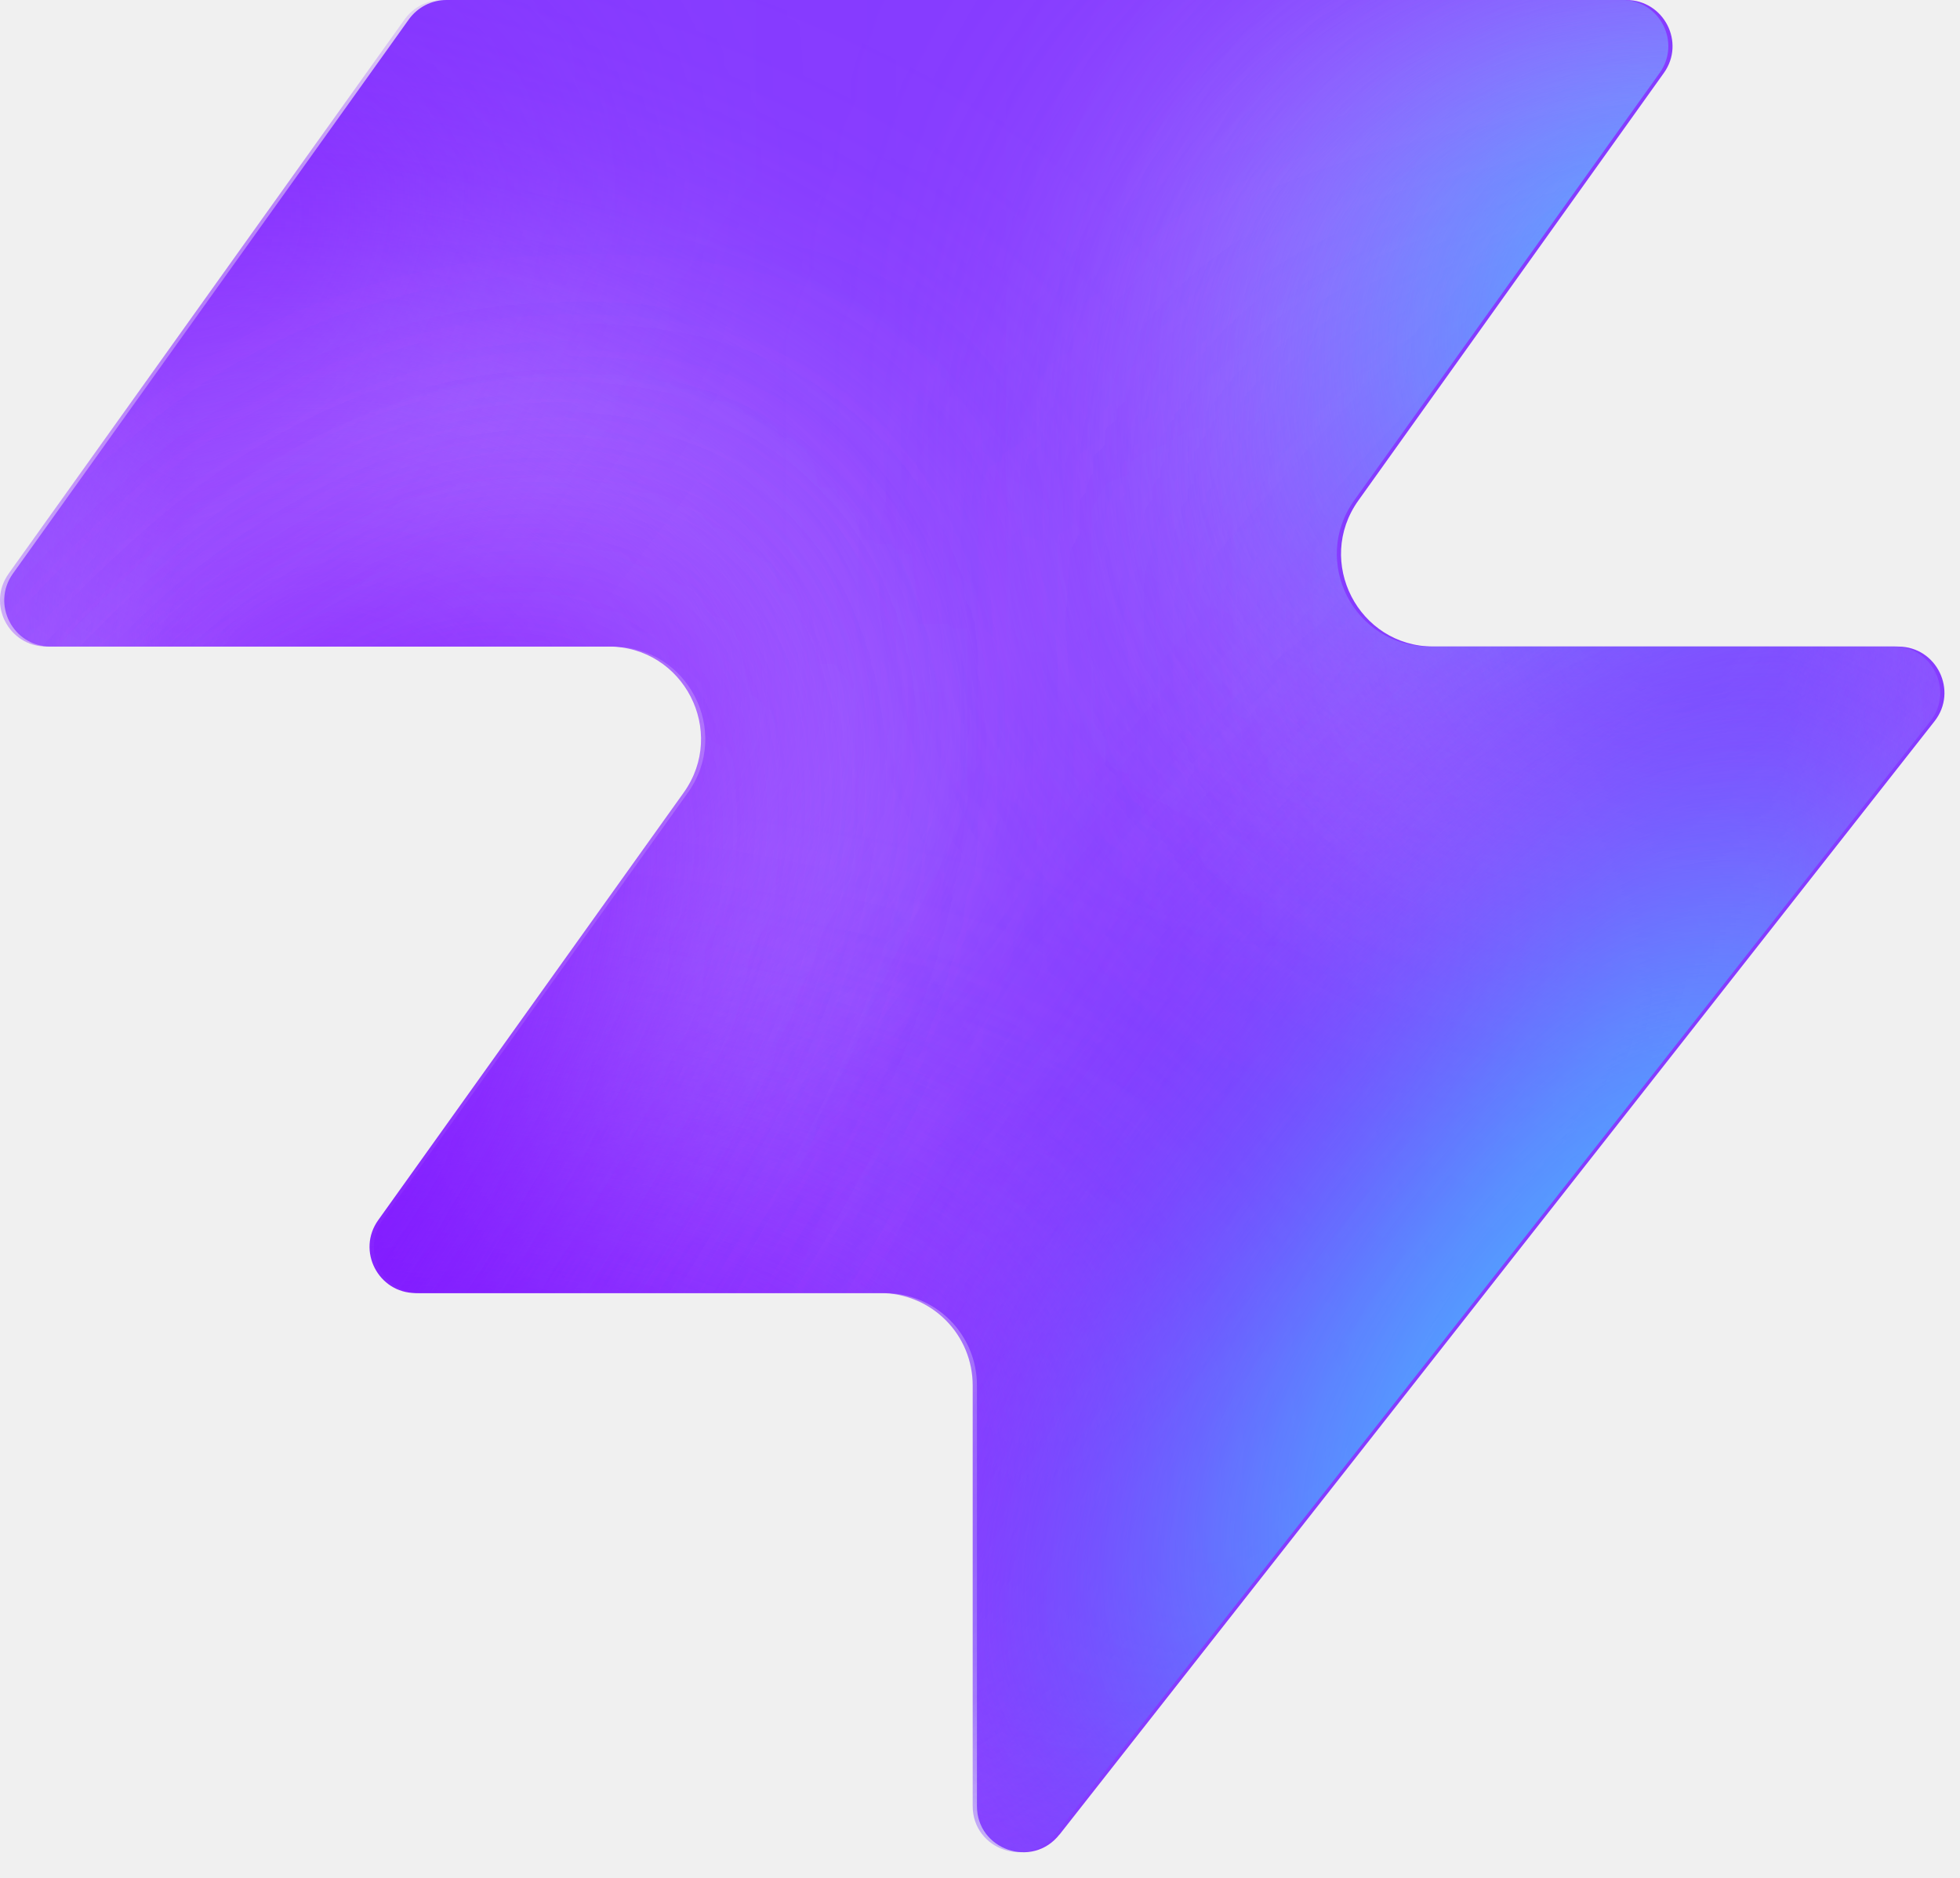
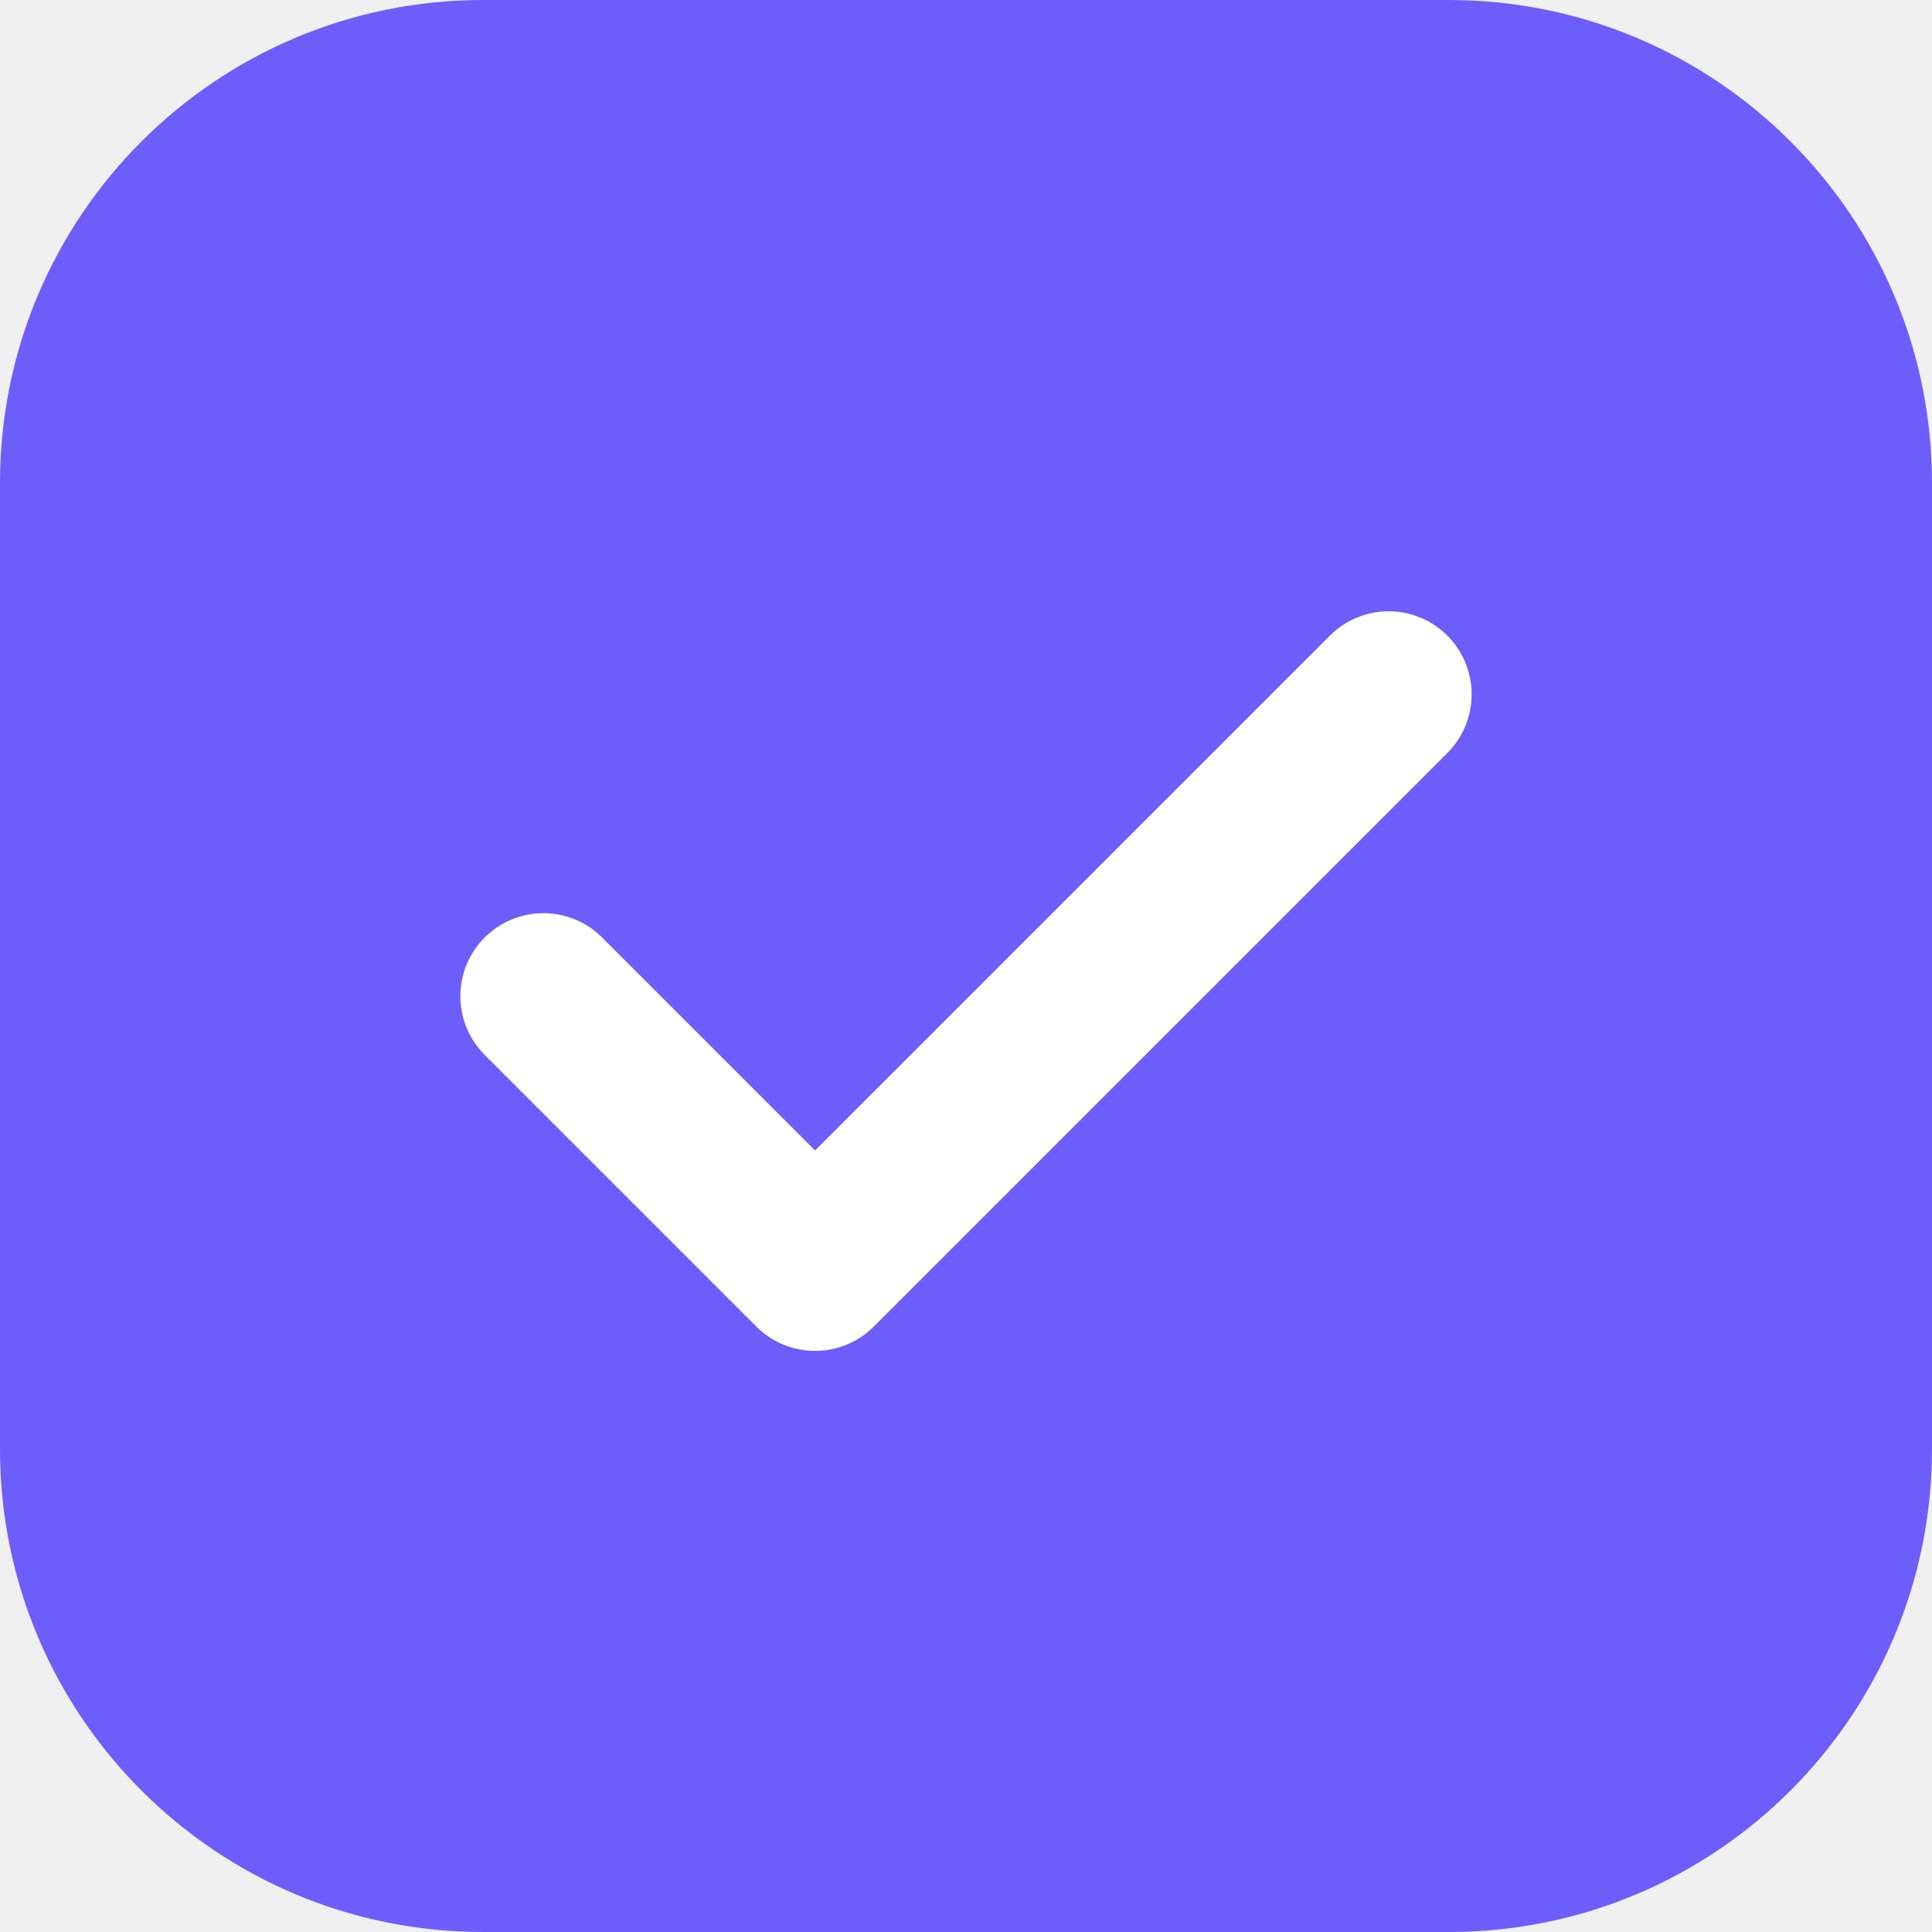
- <svg xmlns="http://www.w3.org/2000/svg" width="48" height="46" fill="none" viewBox="0 0 48 46">
-   <path fill="#863bff" d="M25.946 44.938c-.664.845-2.021.375-2.021-.698V33.937a2.26 2.26 0 0 0-2.262-2.262H10.287c-.92 0-1.456-1.04-.92-1.788l7.48-10.471c1.07-1.497 0-3.578-1.842-3.578H1.237c-.92 0-1.456-1.04-.92-1.788L10.013.474c.214-.297.556-.474.92-.474h28.894c.92 0 1.456 1.04.92 1.788l-7.48 10.471c-1.07 1.498 0 3.579 1.842 3.579h11.377c.943 0 1.473 1.088.89 1.83L25.947 44.94z" style="fill:#863bff;fill:color(display-p3 .525 .23 1);fill-opacity:1" />
-   <mask id="a" width="48" height="46" x="0" y="0" maskUnits="userSpaceOnUse" style="mask-type:alpha">
-     <path fill="#000" d="M25.842 44.938c-.664.844-2.021.375-2.021-.698V33.937a2.26 2.26 0 0 0-2.262-2.262H10.183c-.92 0-1.456-1.04-.92-1.788l7.48-10.471c1.07-1.498 0-3.579-1.842-3.579H1.133c-.92 0-1.456-1.04-.92-1.787L9.91.473c.214-.297.556-.474.92-.474h28.894c.92 0 1.456 1.04.92 1.788l-7.48 10.471c-1.07 1.498 0 3.578 1.842 3.578h11.377c.943 0 1.473 1.088.89 1.832L25.843 44.94z" style="fill:#000;fill-opacity:1" />
-   </mask>
-   <g mask="url(#a)">
-     <g filter="url(#b)">
-       <ellipse cx="5.508" cy="14.704" fill="#ede6ff" rx="5.508" ry="14.704" style="fill:#ede6ff;fill:color(display-p3 .927 .903 1);fill-opacity:1" transform="matrix(.00324 1 1 -.00324 -4.47 31.516)" />
-     </g>
-     <g filter="url(#c)">
-       <ellipse cx="10.399" cy="29.851" fill="#ede6ff" rx="10.399" ry="29.851" style="fill:#ede6ff;fill:color(display-p3 .927 .903 1);fill-opacity:1" transform="matrix(.00324 1 1 -.00324 -39.328 7.883)" />
-     </g>
-     <g filter="url(#d)">
-       <ellipse cx="5.508" cy="30.487" fill="#7e14ff" rx="5.508" ry="30.487" style="fill:#7e14ff;fill:color(display-p3 .492 .077 1);fill-opacity:1" transform="rotate(89.814 -25.913 -14.639)scale(1 -1)" />
-     </g>
-     <g filter="url(#e)">
-       <ellipse cx="5.508" cy="30.599" fill="#7e14ff" rx="5.508" ry="30.599" style="fill:#7e14ff;fill:color(display-p3 .492 .077 1);fill-opacity:1" transform="rotate(89.814 -32.644 -3.334)scale(1 -1)" />
-     </g>
-     <g filter="url(#f)">
-       <ellipse cx="5.508" cy="30.599" fill="#7e14ff" rx="5.508" ry="30.599" style="fill:#7e14ff;fill:color(display-p3 .492 .077 1);fill-opacity:1" transform="matrix(.00324 1 1 -.00324 -34.34 30.47)" />
-     </g>
-     <g filter="url(#g)">
-       <ellipse cx="14.072" cy="22.078" fill="#ede6ff" rx="14.072" ry="22.078" style="fill:#ede6ff;fill:color(display-p3 .927 .903 1);fill-opacity:1" transform="rotate(93.35 24.506 48.493)scale(-1 1)" />
-     </g>
-     <g filter="url(#h)">
-       <ellipse cx="3.47" cy="21.501" fill="#7e14ff" rx="3.47" ry="21.501" style="fill:#7e14ff;fill:color(display-p3 .492 .077 1);fill-opacity:1" transform="rotate(89.009 28.708 47.59)scale(-1 1)" />
-     </g>
-     <g filter="url(#i)">
-       <ellipse cx="3.47" cy="21.501" fill="#7e14ff" rx="3.47" ry="21.501" style="fill:#7e14ff;fill:color(display-p3 .492 .077 1);fill-opacity:1" transform="rotate(89.009 28.708 47.59)scale(-1 1)" />
-     </g>
-     <g filter="url(#j)">
-       <ellipse cx=".387" cy="8.972" fill="#7e14ff" rx="4.407" ry="29.108" style="fill:#7e14ff;fill:color(display-p3 .492 .077 1);fill-opacity:1" transform="rotate(39.51 .387 8.972)" />
-     </g>
-     <g filter="url(#k)">
-       <ellipse cx="47.523" cy="-6.092" fill="#7e14ff" rx="4.407" ry="29.108" style="fill:#7e14ff;fill:color(display-p3 .492 .077 1);fill-opacity:1" transform="rotate(37.892 47.523 -6.092)" />
-     </g>
-     <g filter="url(#l)">
-       <ellipse cx="41.412" cy="6.333" fill="#47bfff" rx="5.971" ry="9.665" style="fill:#47bfff;fill:color(display-p3 .28 .748 1);fill-opacity:1" transform="rotate(37.892 41.412 6.333)" />
-     </g>
-     <g filter="url(#m)">
-       <ellipse cx="-1.879" cy="38.332" fill="#7e14ff" rx="4.407" ry="29.108" style="fill:#7e14ff;fill:color(display-p3 .492 .077 1);fill-opacity:1" transform="rotate(37.892 -1.88 38.332)" />
-     </g>
-     <g filter="url(#n)">
-       <ellipse cx="-1.879" cy="38.332" fill="#7e14ff" rx="4.407" ry="29.108" style="fill:#7e14ff;fill:color(display-p3 .492 .077 1);fill-opacity:1" transform="rotate(37.892 -1.88 38.332)" />
-     </g>
-     <g filter="url(#o)">
-       <ellipse cx="35.651" cy="29.907" fill="#7e14ff" rx="4.407" ry="29.108" style="fill:#7e14ff;fill:color(display-p3 .492 .077 1);fill-opacity:1" transform="rotate(37.892 35.651 29.907)" />
-     </g>
-     <g filter="url(#p)">
-       <ellipse cx="38.418" cy="32.4" fill="#47bfff" rx="5.971" ry="15.297" style="fill:#47bfff;fill:color(display-p3 .28 .748 1);fill-opacity:1" transform="rotate(37.892 38.418 32.4)" />
-     </g>
-   </g>
-   <defs>
-     <filter id="b" width="60.045" height="41.654" x="-19.77" y="16.149" color-interpolation-filters="sRGB" filterUnits="userSpaceOnUse">
-       <feFlood flood-opacity="0" result="BackgroundImageFix" />
-       <feBlend in="SourceGraphic" in2="BackgroundImageFix" result="shape" />
-       <feGaussianBlur result="effect1_foregroundBlur_2002_17158" stdDeviation="7.659" />
-     </filter>
-     <filter id="c" width="90.34" height="51.437" x="-54.613" y="-7.533" color-interpolation-filters="sRGB" filterUnits="userSpaceOnUse">
-       <feFlood flood-opacity="0" result="BackgroundImageFix" />
-       <feBlend in="SourceGraphic" in2="BackgroundImageFix" result="shape" />
-       <feGaussianBlur result="effect1_foregroundBlur_2002_17158" stdDeviation="7.659" />
-     </filter>
-     <filter id="d" width="79.355" height="29.4" x="-49.64" y="2.03" color-interpolation-filters="sRGB" filterUnits="userSpaceOnUse">
-       <feFlood flood-opacity="0" result="BackgroundImageFix" />
-       <feBlend in="SourceGraphic" in2="BackgroundImageFix" result="shape" />
-       <feGaussianBlur result="effect1_foregroundBlur_2002_17158" stdDeviation="4.596" />
-     </filter>
-     <filter id="e" width="79.579" height="29.4" x="-45.045" y="20.029" color-interpolation-filters="sRGB" filterUnits="userSpaceOnUse">
-       <feFlood flood-opacity="0" result="BackgroundImageFix" />
-       <feBlend in="SourceGraphic" in2="BackgroundImageFix" result="shape" />
-       <feGaussianBlur result="effect1_foregroundBlur_2002_17158" stdDeviation="4.596" />
-     </filter>
-     <filter id="f" width="79.579" height="29.4" x="-43.513" y="21.178" color-interpolation-filters="sRGB" filterUnits="userSpaceOnUse">
-       <feFlood flood-opacity="0" result="BackgroundImageFix" />
-       <feBlend in="SourceGraphic" in2="BackgroundImageFix" result="shape" />
-       <feGaussianBlur result="effect1_foregroundBlur_2002_17158" stdDeviation="4.596" />
-     </filter>
-     <filter id="g" width="74.749" height="58.852" x="15.756" y="-17.901" color-interpolation-filters="sRGB" filterUnits="userSpaceOnUse">
-       <feFlood flood-opacity="0" result="BackgroundImageFix" />
-       <feBlend in="SourceGraphic" in2="BackgroundImageFix" result="shape" />
-       <feGaussianBlur result="effect1_foregroundBlur_2002_17158" stdDeviation="7.659" />
-     </filter>
-     <filter id="h" width="61.377" height="25.362" x="23.548" y="2.284" color-interpolation-filters="sRGB" filterUnits="userSpaceOnUse">
-       <feFlood flood-opacity="0" result="BackgroundImageFix" />
-       <feBlend in="SourceGraphic" in2="BackgroundImageFix" result="shape" />
-       <feGaussianBlur result="effect1_foregroundBlur_2002_17158" stdDeviation="4.596" />
-     </filter>
-     <filter id="i" width="61.377" height="25.362" x="23.548" y="2.284" color-interpolation-filters="sRGB" filterUnits="userSpaceOnUse">
-       <feFlood flood-opacity="0" result="BackgroundImageFix" />
-       <feBlend in="SourceGraphic" in2="BackgroundImageFix" result="shape" />
-       <feGaussianBlur result="effect1_foregroundBlur_2002_17158" stdDeviation="4.596" />
-     </filter>
-     <filter id="j" width="56.045" height="63.649" x="-27.636" y="-22.853" color-interpolation-filters="sRGB" filterUnits="userSpaceOnUse">
-       <feFlood flood-opacity="0" result="BackgroundImageFix" />
-       <feBlend in="SourceGraphic" in2="BackgroundImageFix" result="shape" />
-       <feGaussianBlur result="effect1_foregroundBlur_2002_17158" stdDeviation="4.596" />
-     </filter>
-     <filter id="k" width="54.814" height="64.646" x="20.116" y="-38.415" color-interpolation-filters="sRGB" filterUnits="userSpaceOnUse">
-       <feFlood flood-opacity="0" result="BackgroundImageFix" />
-       <feBlend in="SourceGraphic" in2="BackgroundImageFix" result="shape" />
-       <feGaussianBlur result="effect1_foregroundBlur_2002_17158" stdDeviation="4.596" />
-     </filter>
-     <filter id="l" width="33.541" height="35.313" x="24.641" y="-11.323" color-interpolation-filters="sRGB" filterUnits="userSpaceOnUse">
-       <feFlood flood-opacity="0" result="BackgroundImageFix" />
-       <feBlend in="SourceGraphic" in2="BackgroundImageFix" result="shape" />
-       <feGaussianBlur result="effect1_foregroundBlur_2002_17158" stdDeviation="4.596" />
-     </filter>
-     <filter id="m" width="54.814" height="64.646" x="-29.286" y="6.009" color-interpolation-filters="sRGB" filterUnits="userSpaceOnUse">
-       <feFlood flood-opacity="0" result="BackgroundImageFix" />
-       <feBlend in="SourceGraphic" in2="BackgroundImageFix" result="shape" />
-       <feGaussianBlur result="effect1_foregroundBlur_2002_17158" stdDeviation="4.596" />
-     </filter>
-     <filter id="n" width="54.814" height="64.646" x="-29.286" y="6.009" color-interpolation-filters="sRGB" filterUnits="userSpaceOnUse">
-       <feFlood flood-opacity="0" result="BackgroundImageFix" />
-       <feBlend in="SourceGraphic" in2="BackgroundImageFix" result="shape" />
-       <feGaussianBlur result="effect1_foregroundBlur_2002_17158" stdDeviation="4.596" />
-     </filter>
-     <filter id="o" width="54.814" height="64.646" x="8.244" y="-2.416" color-interpolation-filters="sRGB" filterUnits="userSpaceOnUse">
-       <feFlood flood-opacity="0" result="BackgroundImageFix" />
-       <feBlend in="SourceGraphic" in2="BackgroundImageFix" result="shape" />
-       <feGaussianBlur result="effect1_foregroundBlur_2002_17158" stdDeviation="4.596" />
-     </filter>
-     <filter id="p" width="39.409" height="43.623" x="18.713" y="10.588" color-interpolation-filters="sRGB" filterUnits="userSpaceOnUse">
-       <feFlood flood-opacity="0" result="BackgroundImageFix" />
-       <feBlend in="SourceGraphic" in2="BackgroundImageFix" result="shape" />
-       <feGaussianBlur result="effect1_foregroundBlur_2002_17158" stdDeviation="4.596" />
-     </filter>
-   </defs>
+ <svg xmlns="http://www.w3.org/2000/svg" viewBox="0 0 32 32" fill="none">
+   <rect width="32" height="32" rx="8" fill="#6d5efc" />
+   <path d="M9 16.5 13.5 21 23 11.5" stroke="#fff" stroke-width="2.75" stroke-linecap="round" stroke-linejoin="round" />
</svg>
